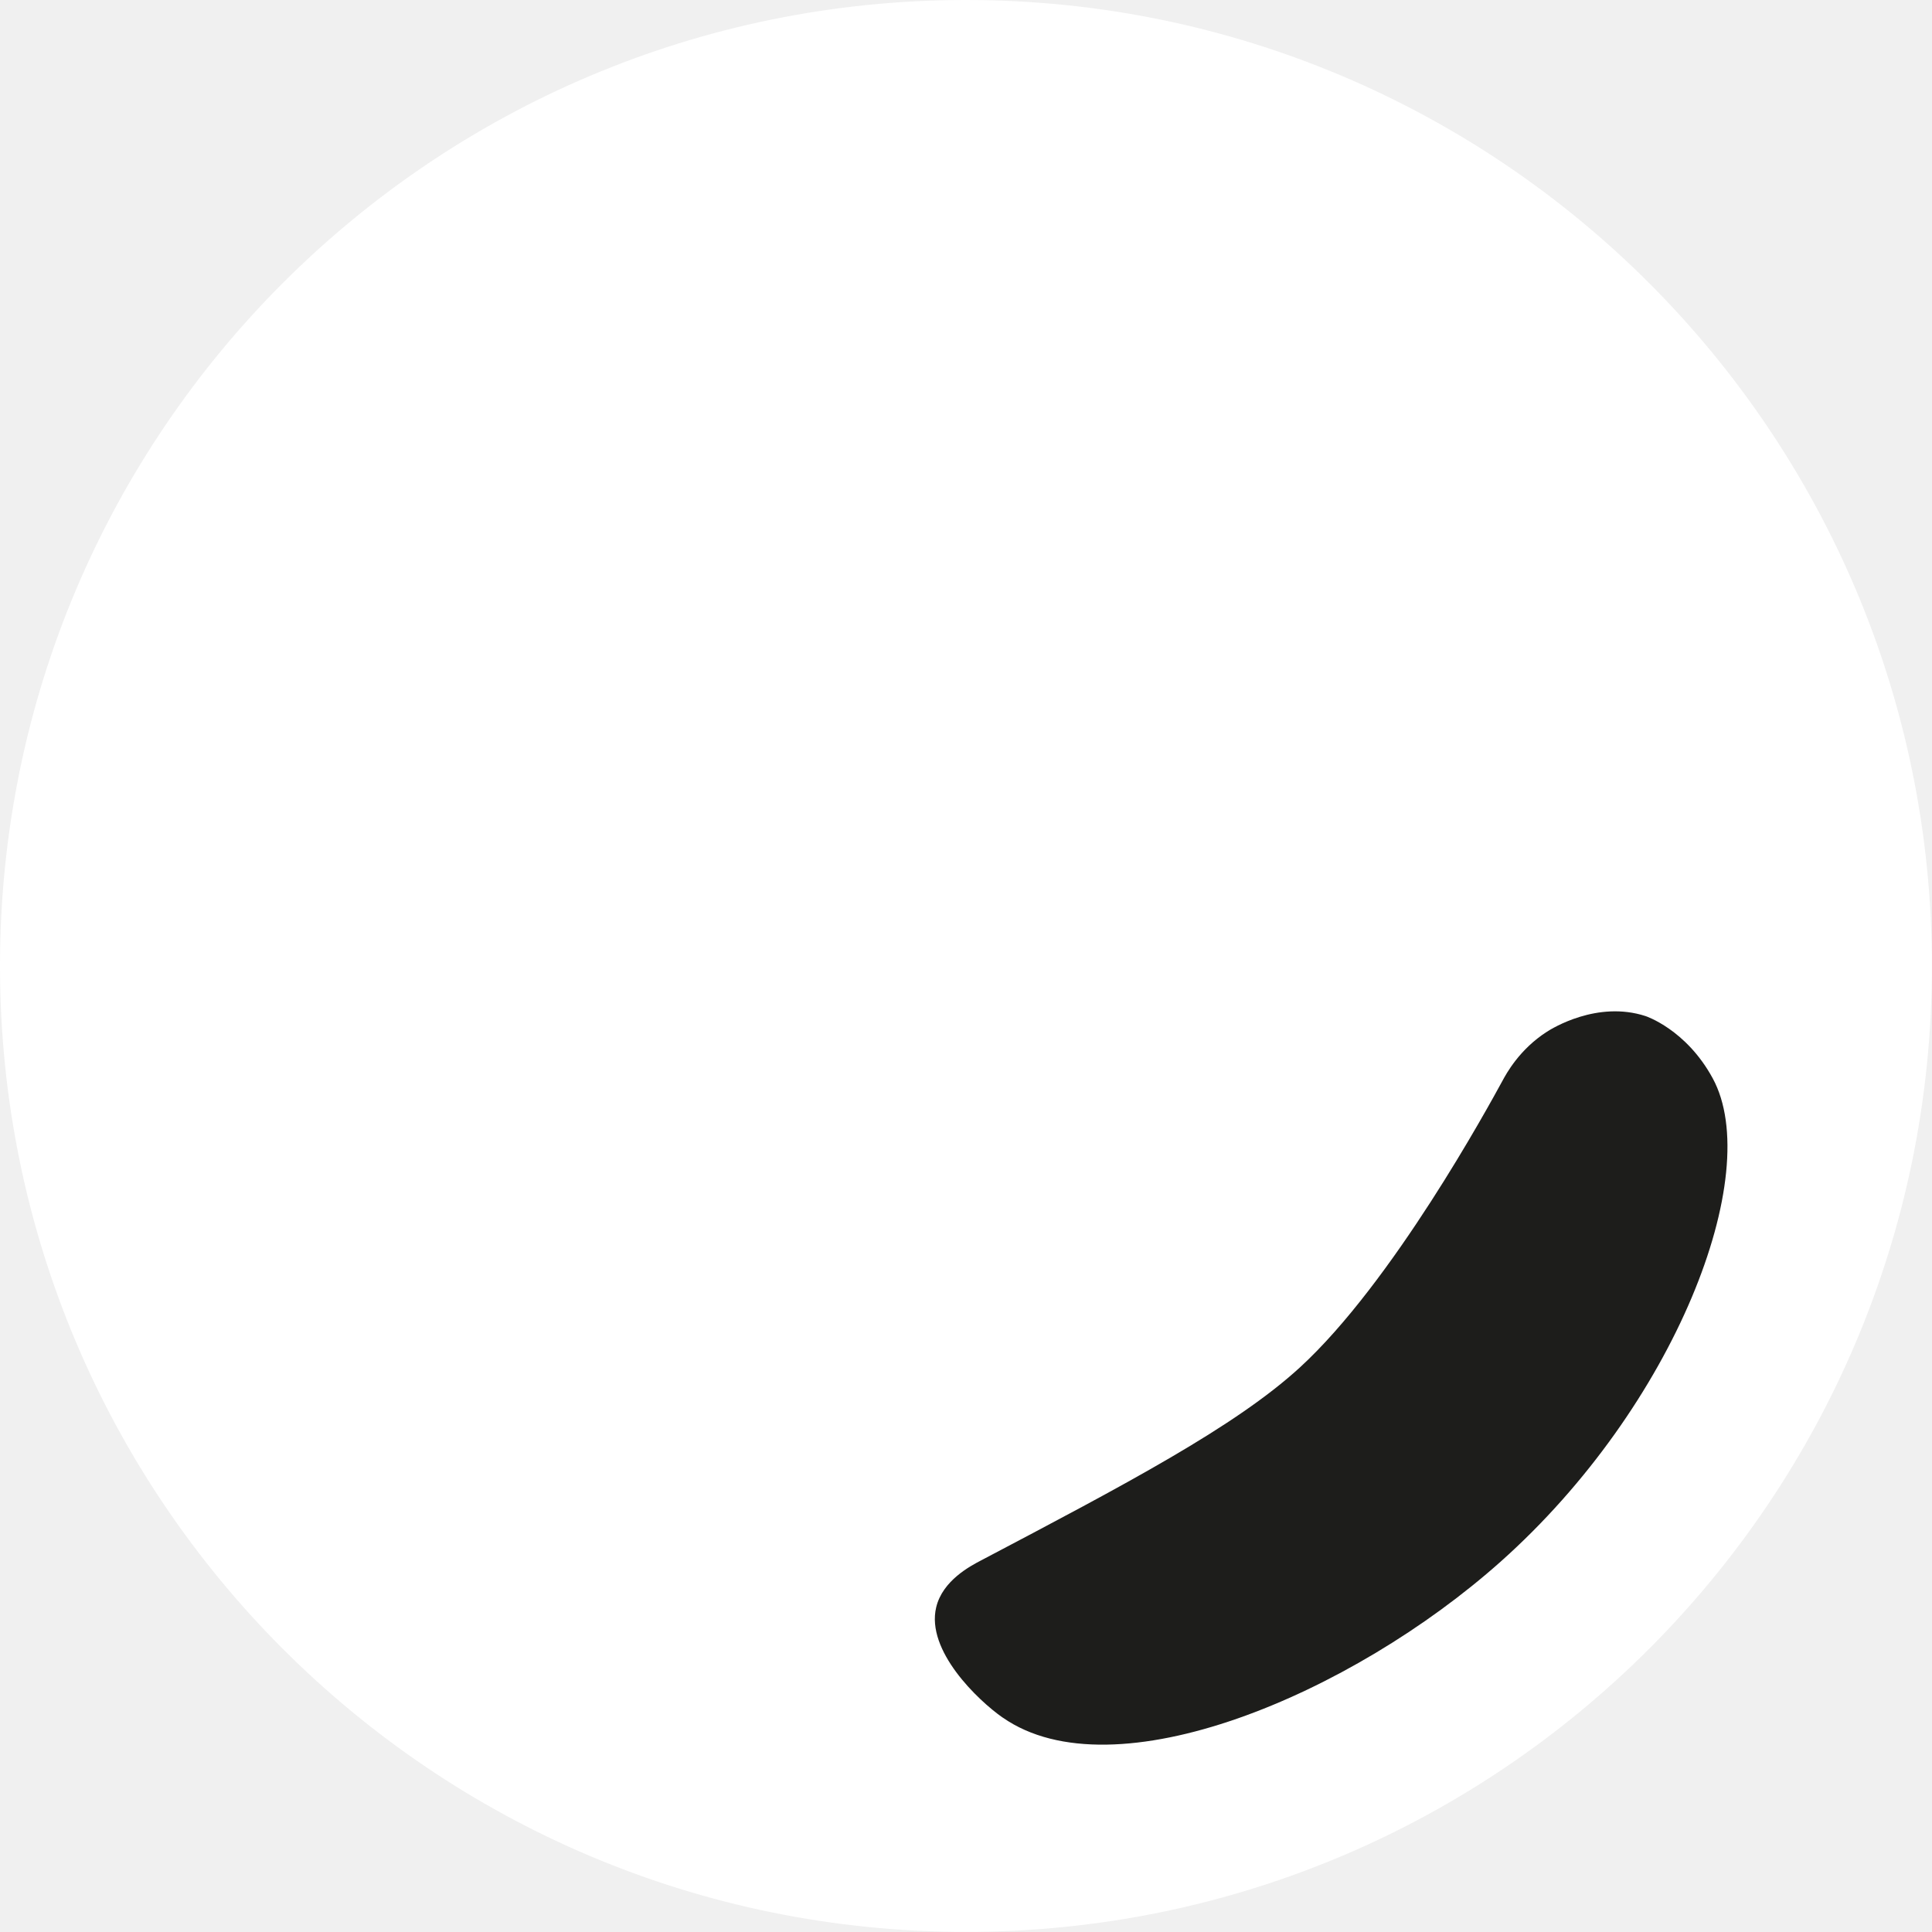
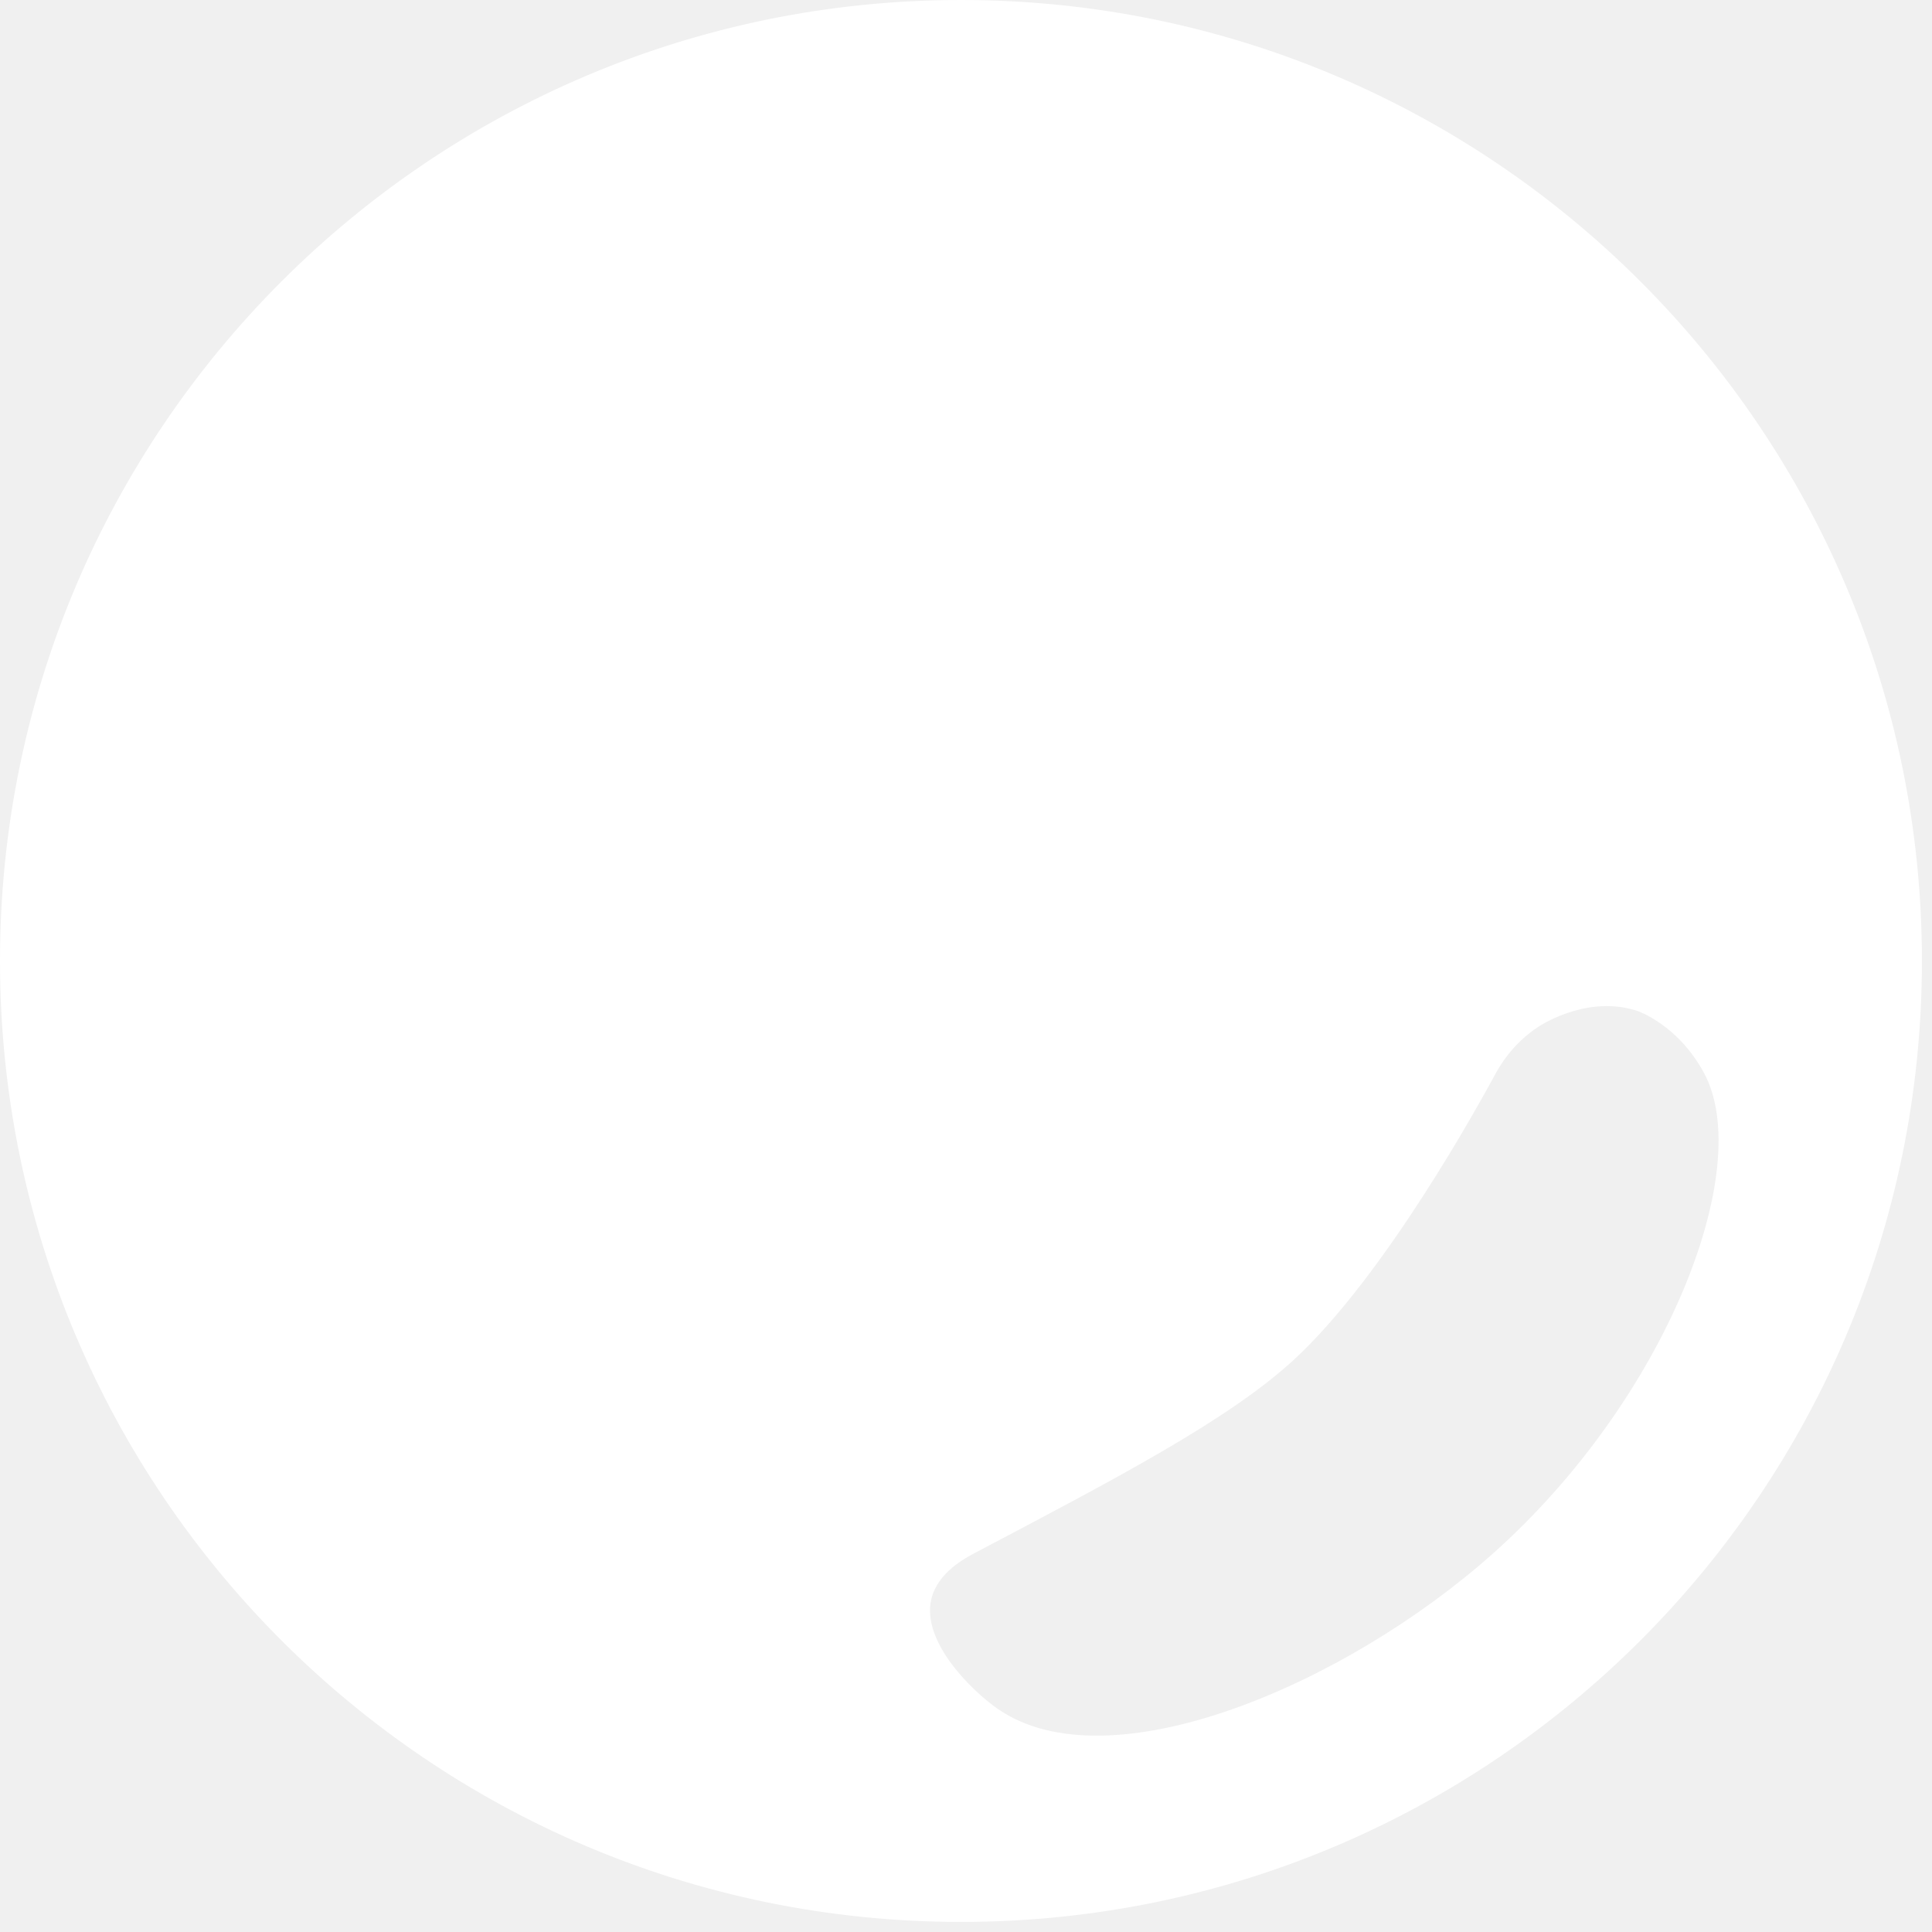
- <svg xmlns="http://www.w3.org/2000/svg" id="Calque_1" data-name="Calque 1" viewBox="0 0 183.05 183.05">
+ <svg xmlns="http://www.w3.org/2000/svg" width="184" height="184" viewBox="0 0 184 184" fill="none">
+   <g clip-path="url(#clip0_276_5)">
+     <path d="M91.519 0C142.064 0 183.04 40.975 183.04 91.519C183.04 142.065 142.065 183.04 91.519 183.04C40.975 183.04 0 142.064 0 91.519C0 40.975 40.975 0 91.519 0ZM155.911 96.269C151.341 94.78 147.051 97.44 146.571 97.75C143.962 99.42 142.711 101.739 142.361 102.39C141.011 104.86 131.941 121.51 123.161 129.56C117.041 135.17 106.651 140.63 92.941 147.85C91.951 148.37 89.301 149.75 88.701 152.29C87.721 156.39 92.651 161.09 94.991 162.73H95.001C105.531 170.09 128.052 160.55 142.182 147.96C158.711 133.23 167.221 111.24 162.271 102.16C159.751 97.52 155.911 96.269 155.911 96.269Z" fill="white" />
+   </g>
  <defs>
-     <style>
-       .cls-1 {
-         fill: #1d1d1b;
-       }
- 
-       .cls-2 {
-         fill: #fff;
-       }
-     </style>
+     <clipPath id="clip0_276_5">
+       <rect width="183.05" height="183.05" fill="white" />
+     </clipPath>
  </defs>
-   <circle class="cls-2" cx="91.52" cy="91.52" r="91.52" />
-   <path class="cls-1" d="M94.99,162.73c-2.34-1.64-7.27-6.34-6.29-10.44.6-2.54,3.25-3.92,4.24-4.44,13.71-7.22,24.1-12.68,30.22-18.29,8.78-8.05,17.85-24.7,19.2-27.17.35-.65,1.6-2.97,4.21-4.64.48-.31,4.77-2.97,9.34-1.48,0,0,3.84,1.25,6.36,5.89,4.95,9.08-3.56,31.07-20.09,45.8-14.13,12.59-36.65,22.13-47.18,14.77Z" />
</svg>
